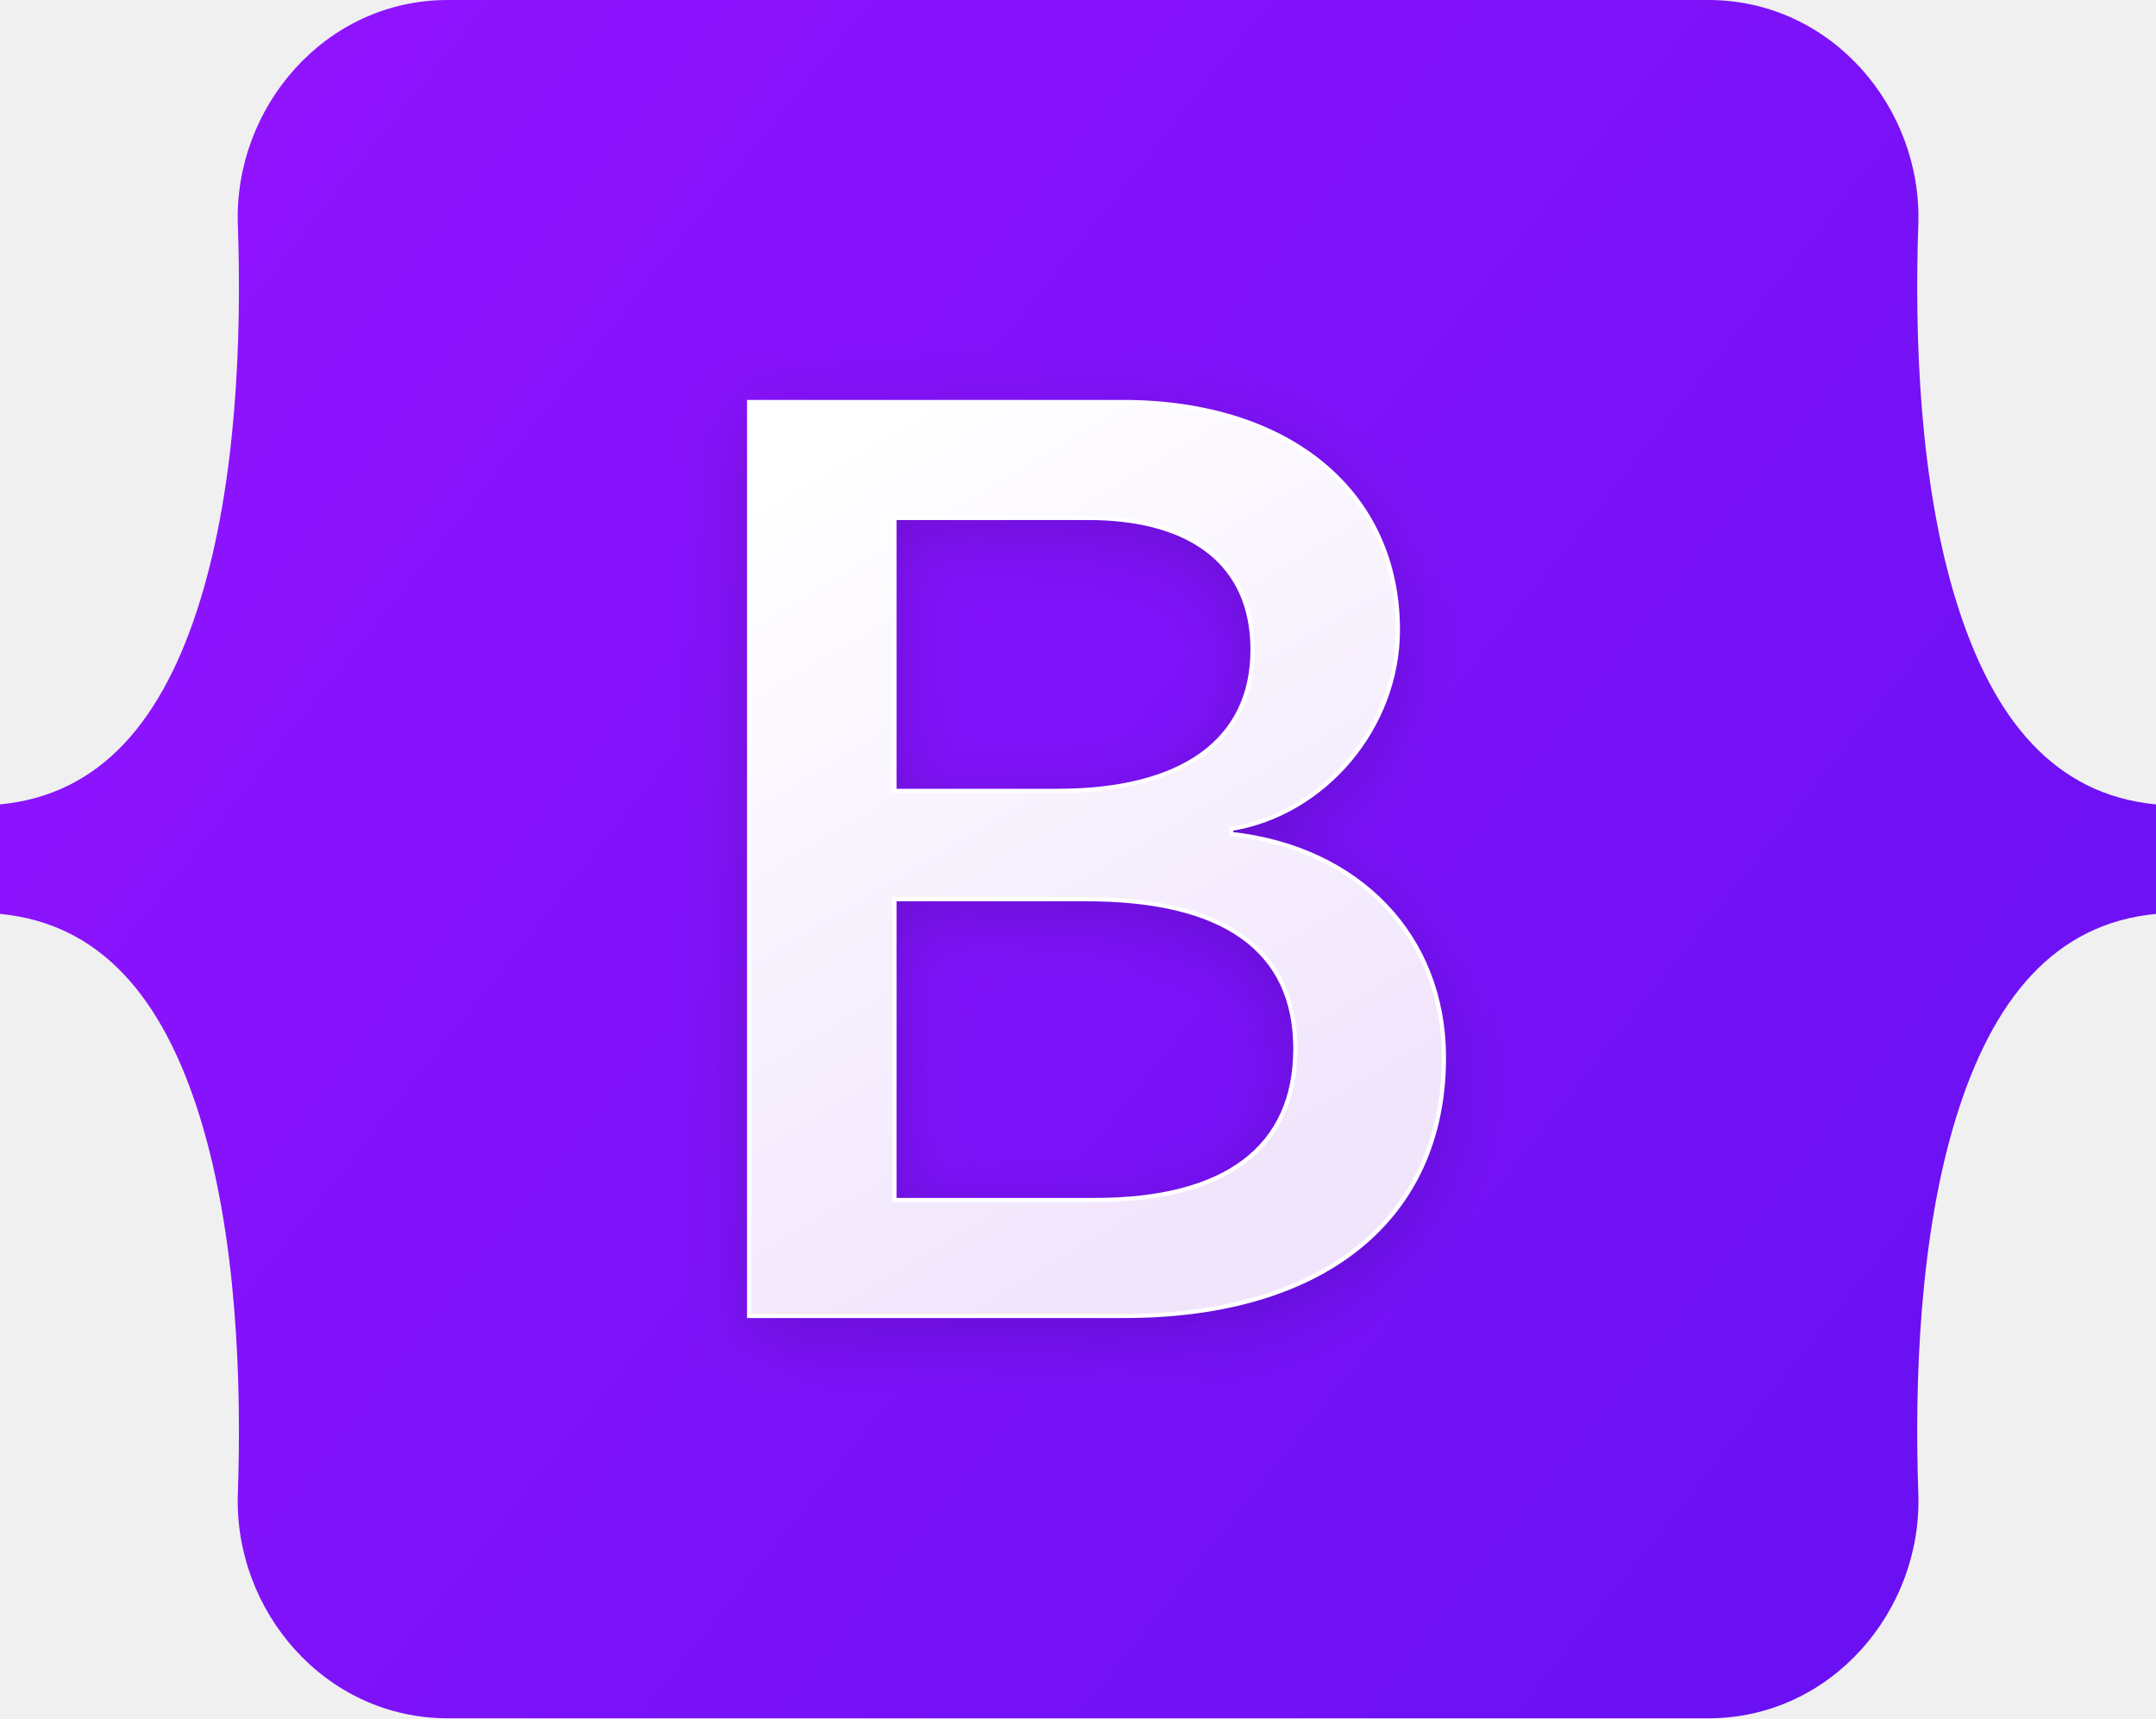
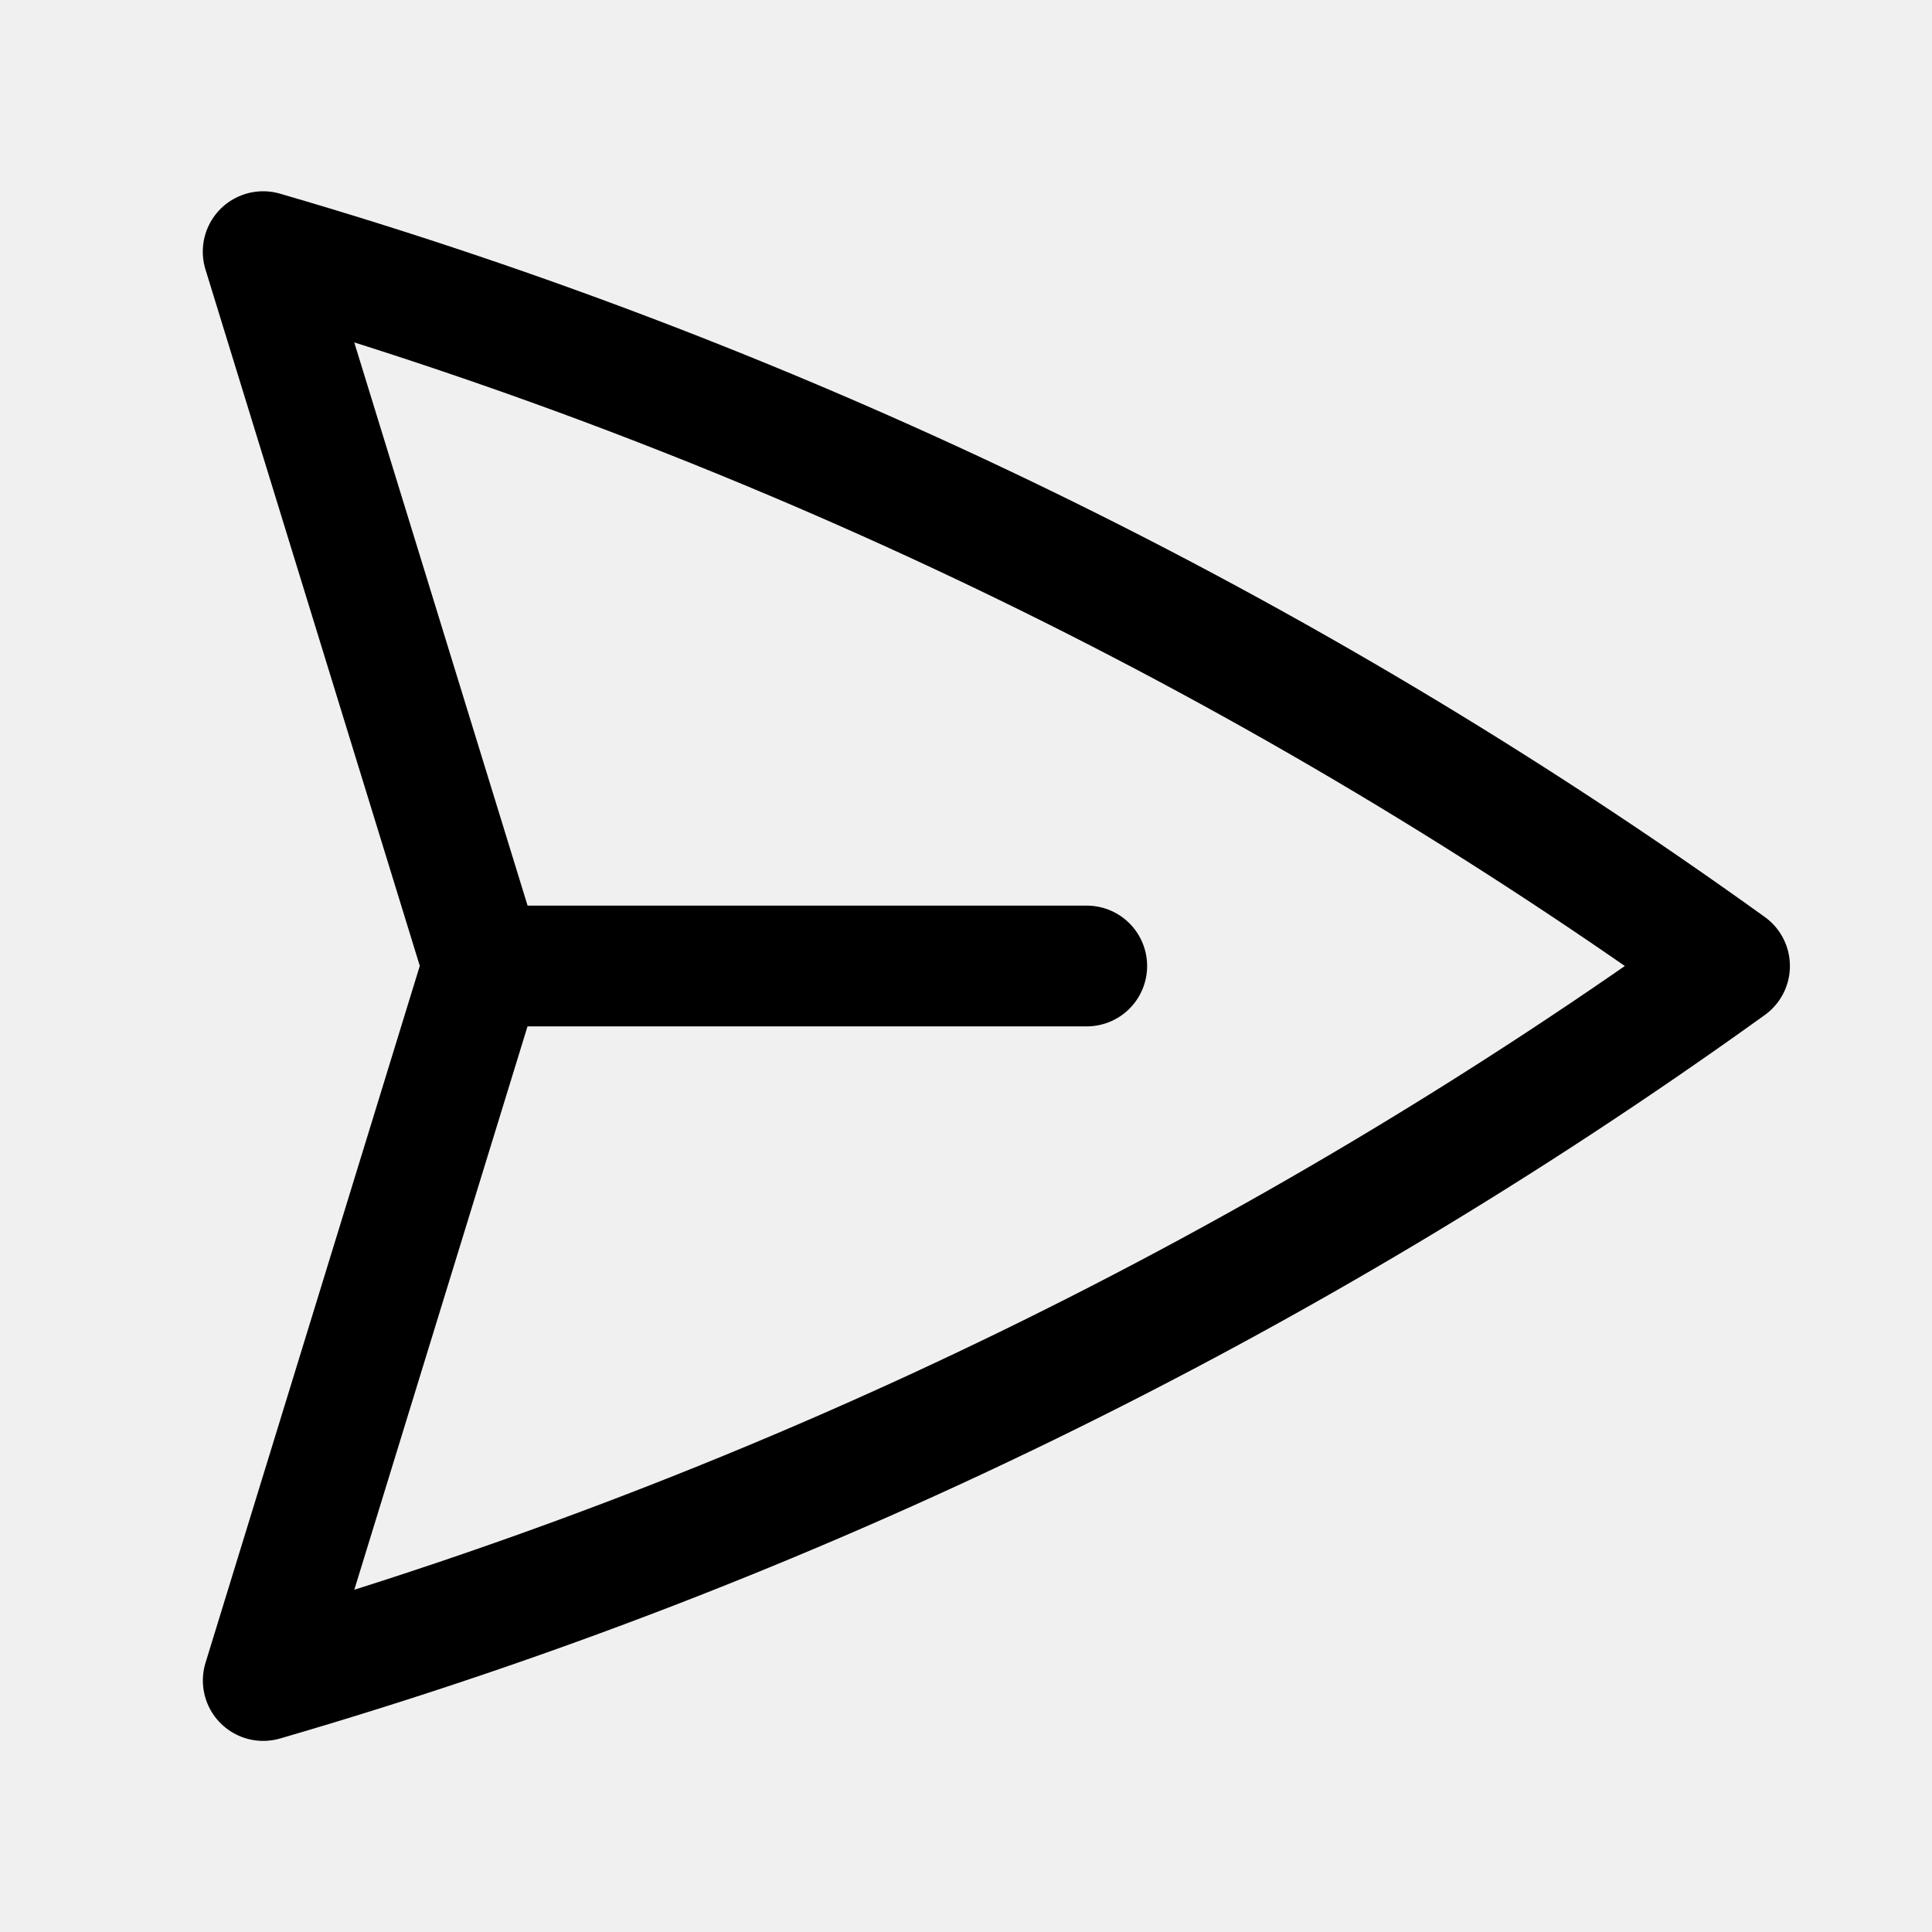
- <svg xmlns="http://www.w3.org/2000/svg" width="512" height="408">
-   <defs>
-     <linearGradient id="bs-logo-a" x1="76.079" x2="523.48" y1="10.798" y2="365.945" gradientUnits="userSpaceOnUse">
-       <stop stop-color="#9013fe" />
-       <stop offset="1" stop-color="#6610f2" />
-     </linearGradient>
-     <linearGradient id="bs-logo-b" x1="193.508" x2="293.514" y1="109.74" y2="278.872" gradientUnits="userSpaceOnUse">
-       <stop stop-color="#fff" />
-       <stop offset="1" stop-color="#f1e5fc" />
-     </linearGradient>
-     <filter id="bs-logo-c" width="197" height="249" x="161.901" y="83.457" color-interpolation-filters="sRGB" filterUnits="userSpaceOnUse">
-       <feFlood flood-opacity="0" result="BackgroundImageFix" />
-       <feColorMatrix in="SourceAlpha" values="0 0 0 0 0 0 0 0 0 0 0 0 0 0 0 0 0 0 127 0" />
-       <feOffset dy="4" />
-       <feGaussianBlur stdDeviation="8" />
-       <feColorMatrix values="0 0 0 0 0 0 0 0 0 0 0 0 0 0 0 0 0 0 0.15 0" />
-       <feBlend in2="BackgroundImageFix" result="effect1_dropShadow" />
-       <feBlend in="SourceGraphic" in2="effect1_dropShadow" result="shape" />
-     </filter>
-   </defs>
-   <path fill="url(#bs-logo-a)" d="M56.481 53.32C55.515 25.58 77.128 0 106.342 0h299.353c29.214 0 50.827 25.58 49.861 53.32-.928 26.647.277 61.165 8.964 89.31 8.715 28.232 23.411 46.077 47.48 48.37v26c-24.069 2.293-38.765 20.138-47.48 48.37-8.687 28.145-9.892 62.663-8.964 89.311.966 27.739-20.647 53.319-49.861 53.319H106.342c-29.214 0-50.827-25.58-49.86-53.319.927-26.648-.278-61.166-8.966-89.311C38.802 237.138 24.07 219.293 0 217v-26c24.069-2.293 38.802-20.138 47.516-48.37 8.688-28.145 9.893-62.663 8.965-89.31z" />
-   <path fill="url(#bs-logo-b)" filter="url(#bs-logo-c)" stroke="#fff" d="M267.103 312.457c47.297 0 75.798-23.158 75.798-61.355 0-28.873-20.336-49.776-50.532-53.085v-1.203c22.185-3.609 39.594-24.211 39.594-47.219 0-32.783-25.882-54.138-65.322-54.138h-88.74v217h89.202zm-54.692-189.48h45.911c24.958 0 39.131 11.128 39.131 31.279 0 21.505-16.484 33.535-46.372 33.535h-38.67v-64.814zm0 161.961v-71.431h45.602c32.661 0 49.608 12.03 49.608 35.49 0 23.459-16.484 35.941-47.605 35.941h-47.605z" />
+ <svg xmlns="http://www.w3.org/2000/svg" fill="none" viewBox="0 0 24 24" stroke-width="1.5" stroke="currentColor" class="w-6 h-6">
+   <path stroke-linecap="round" stroke-linejoin="round" d="M6 12L3.269 3.126A59.768 59.768 0 0121.485 12 59.77 59.77 0 013.27 20.876L5.999 12zm0 0h7.5" />
</svg>
